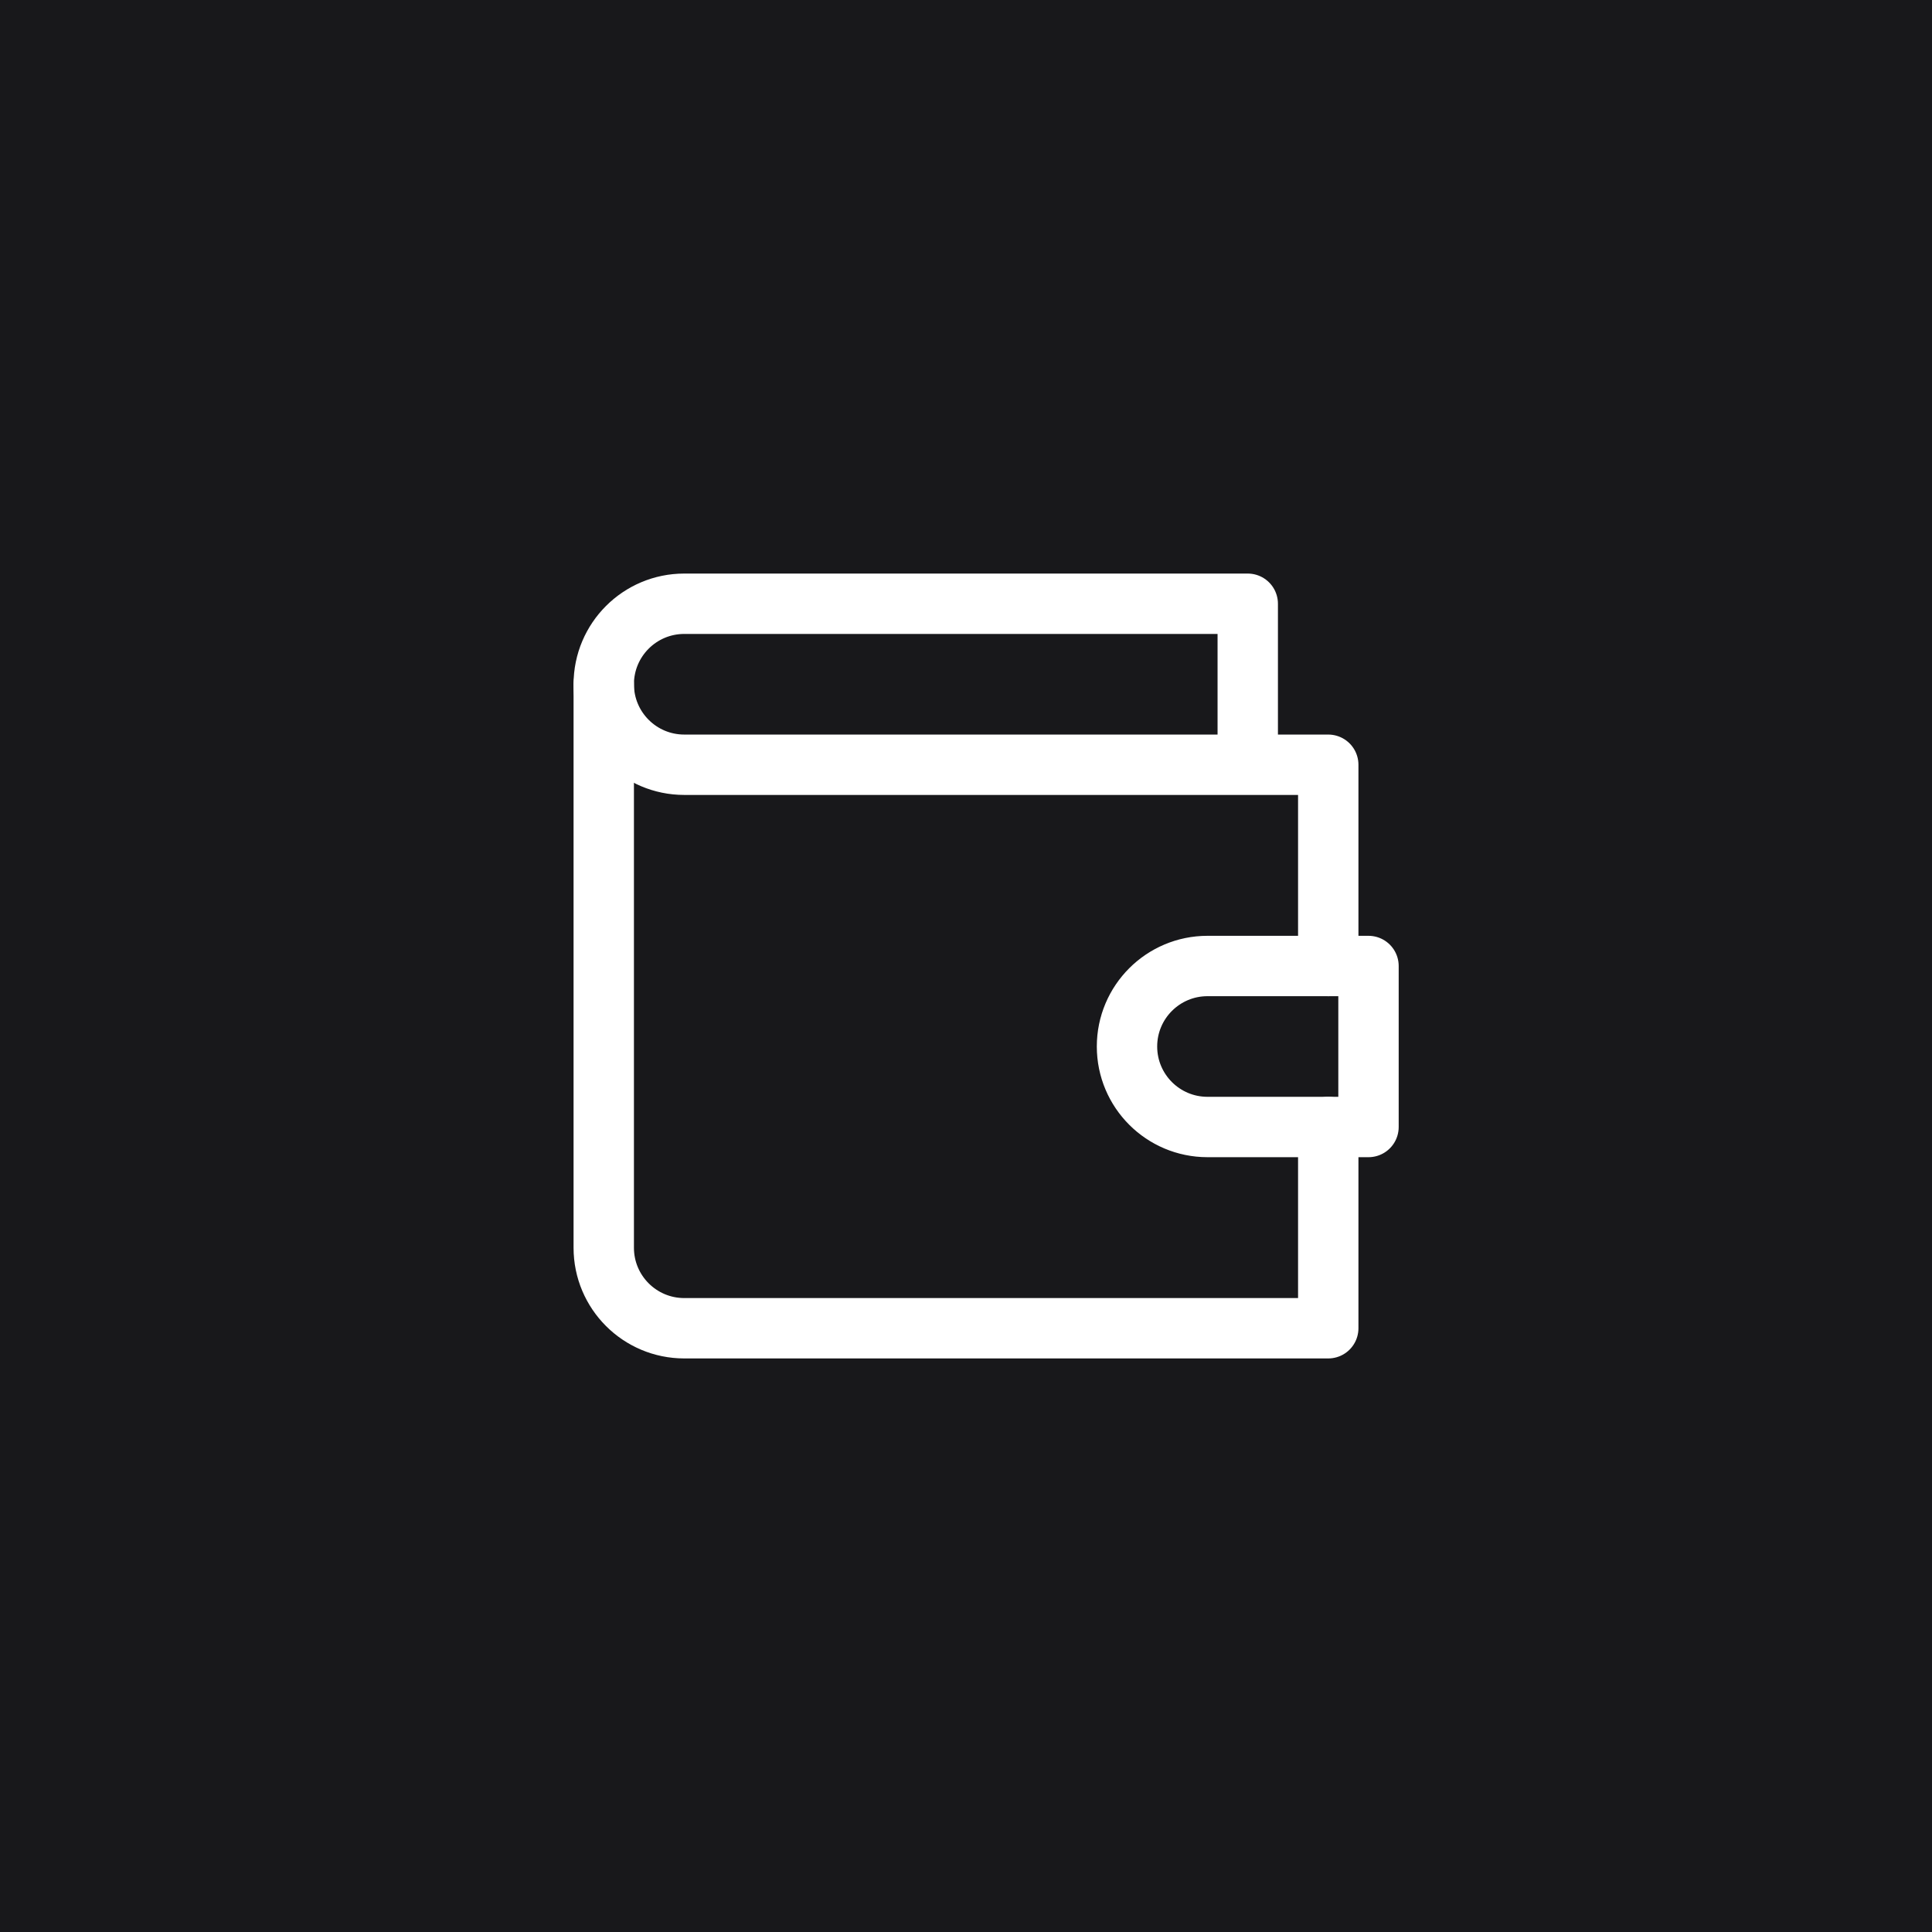
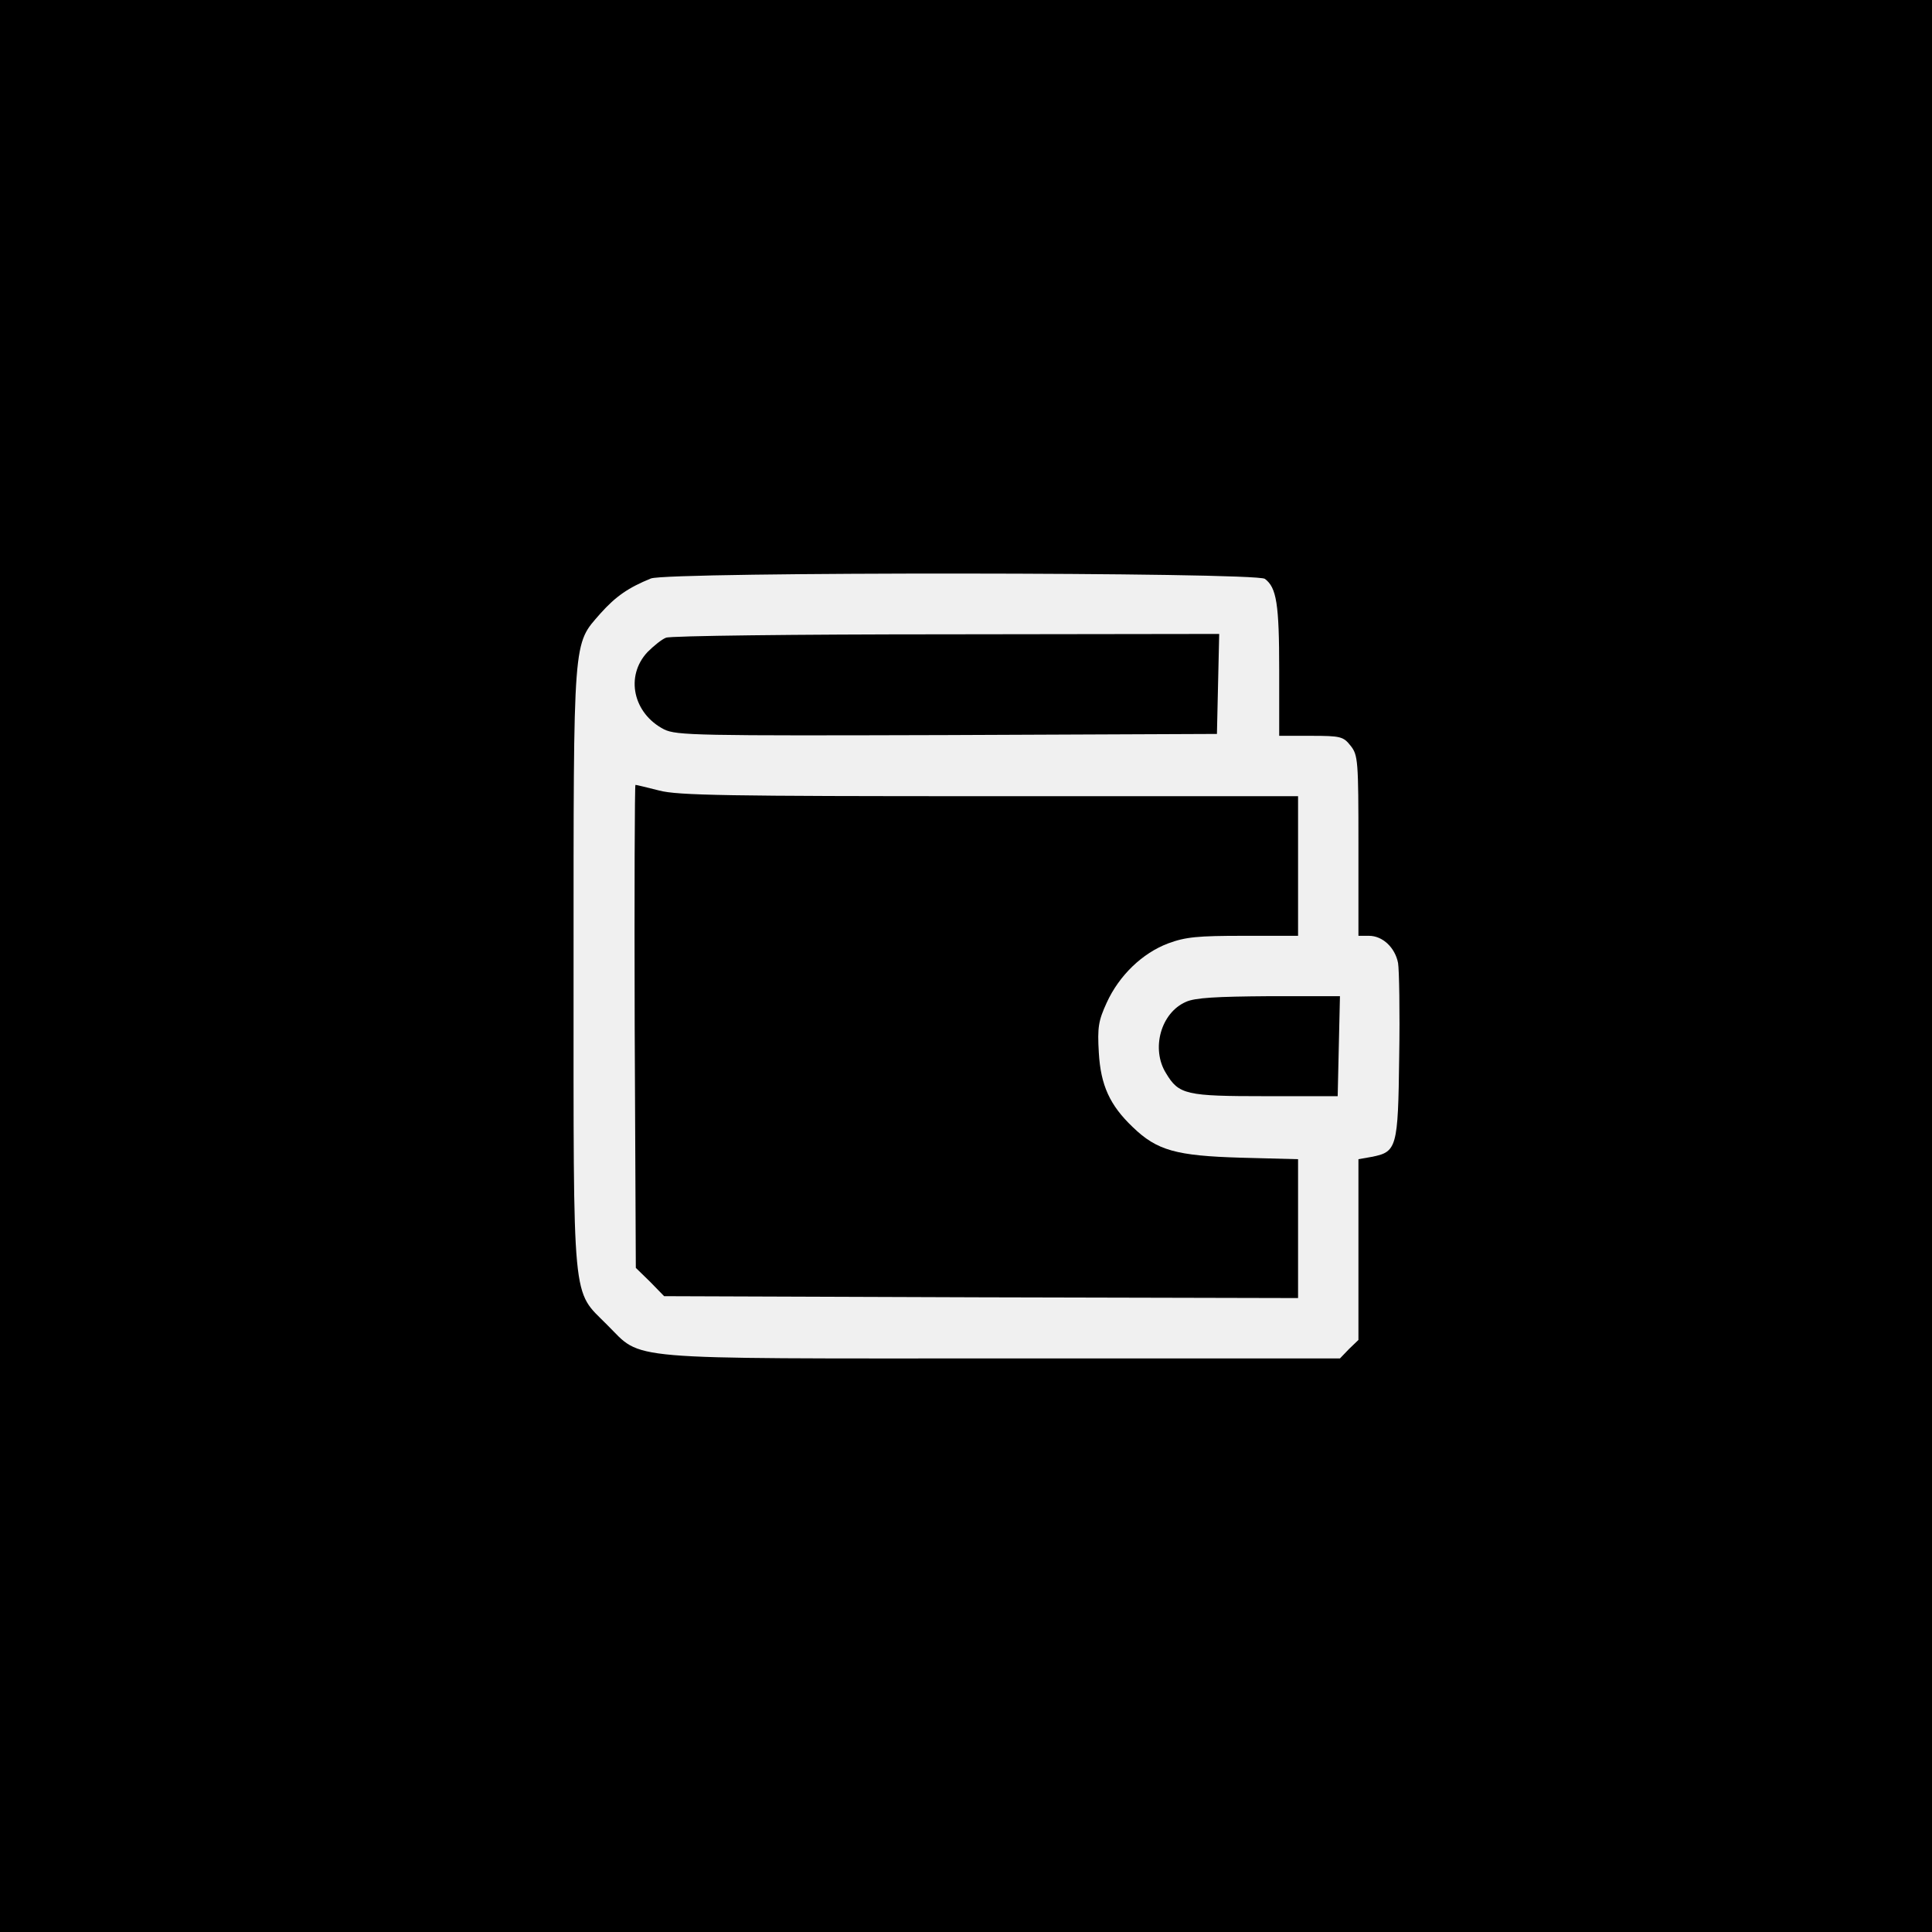
- <svg xmlns="http://www.w3.org/2000/svg" viewBox="0 0 512 512" width="512" height="512">
-   <rect width="512" height="512" fill="#18181b" />
-   <svg x="128" y="128" width="256" height="256" viewBox="0 0 24 24" fill="none" stroke="white" stroke-width="1.5" stroke-linecap="round" stroke-linejoin="round">
-     <path d="M21 12V7H5a2 2 0 0 1 0-4h14v4" />
-     <path d="M3 5v14a2 2 0 0 0 2 2h16v-5" />
-     <path d="M18 12a2 2 0 0 0 0 4h4v-4Z" />
-   </svg>
+ <svg xmlns="http://www.w3.org/2000/svg" version="1.0" width="512pt" height="512pt" viewBox="0 0 512 512" preserveAspectRatio="xMidYMid meet">
+   <g transform="translate(0,512) scale(0.1,-0.1)" fill="#000000" stroke="none">
+     <path d="M0 2560 l0 -2560 2560 0 2560 0 0 2560 0 2560 -2560 0 -2560 0 0 -2560z m3352 1026 c31 -23 38 -66 38 -242 l0 -174 84 0 c79 0 86 -2 105 -26 20 -25 21 -39 21 -265 l0 -239 28 0 c36 0 69 -31 77 -72 3 -18 5 -130 3 -249 -3 -242 -6 -252 -74 -265 l-34 -6 0 -240 0 -239 -25 -24 -24 -25 -894 0 c-1024 0 -952 -6 -1048 89 -94 95 -89 37 -89 946 0 888 -2 855 71 939 41 46 75 69 134 93 46 18 1603 17 1627 -1z" />
+     <path d="M1765 3430 c-11 -4 -33 -22 -49 -38 -60 -64 -38 -163 44 -205 33 -16 86 -17 750 -15 l715 3 3 133 3 132 -723 -1 c-398 0 -732 -4 -743 -9z" />
+     <path d="M1682 2400 l3 -640 38 -37 37 -38 840 -3 840 -2 0 184 0 184 -152 4 c-171 5 -222 19 -286 81 -61 58 -85 111 -90 197 -4 68 -1 85 21 133 33 72 94 131 163 157 46 17 78 20 199 20 l145 0 0 185 0 185 -818 0 c-695 0 -826 2 -875 15 -32 8 -60 15 -63 15 -2 0 -3 -288 -2 -640z" />
+     <path d="M3143 2465 c-67 -29 -93 -125 -53 -189 34 -57 53 -61 264 -61 l191 0 3 133 3 132 -188 0 c-139 -1 -196 -4 -220 -15z" />
+   </g>
</svg>
